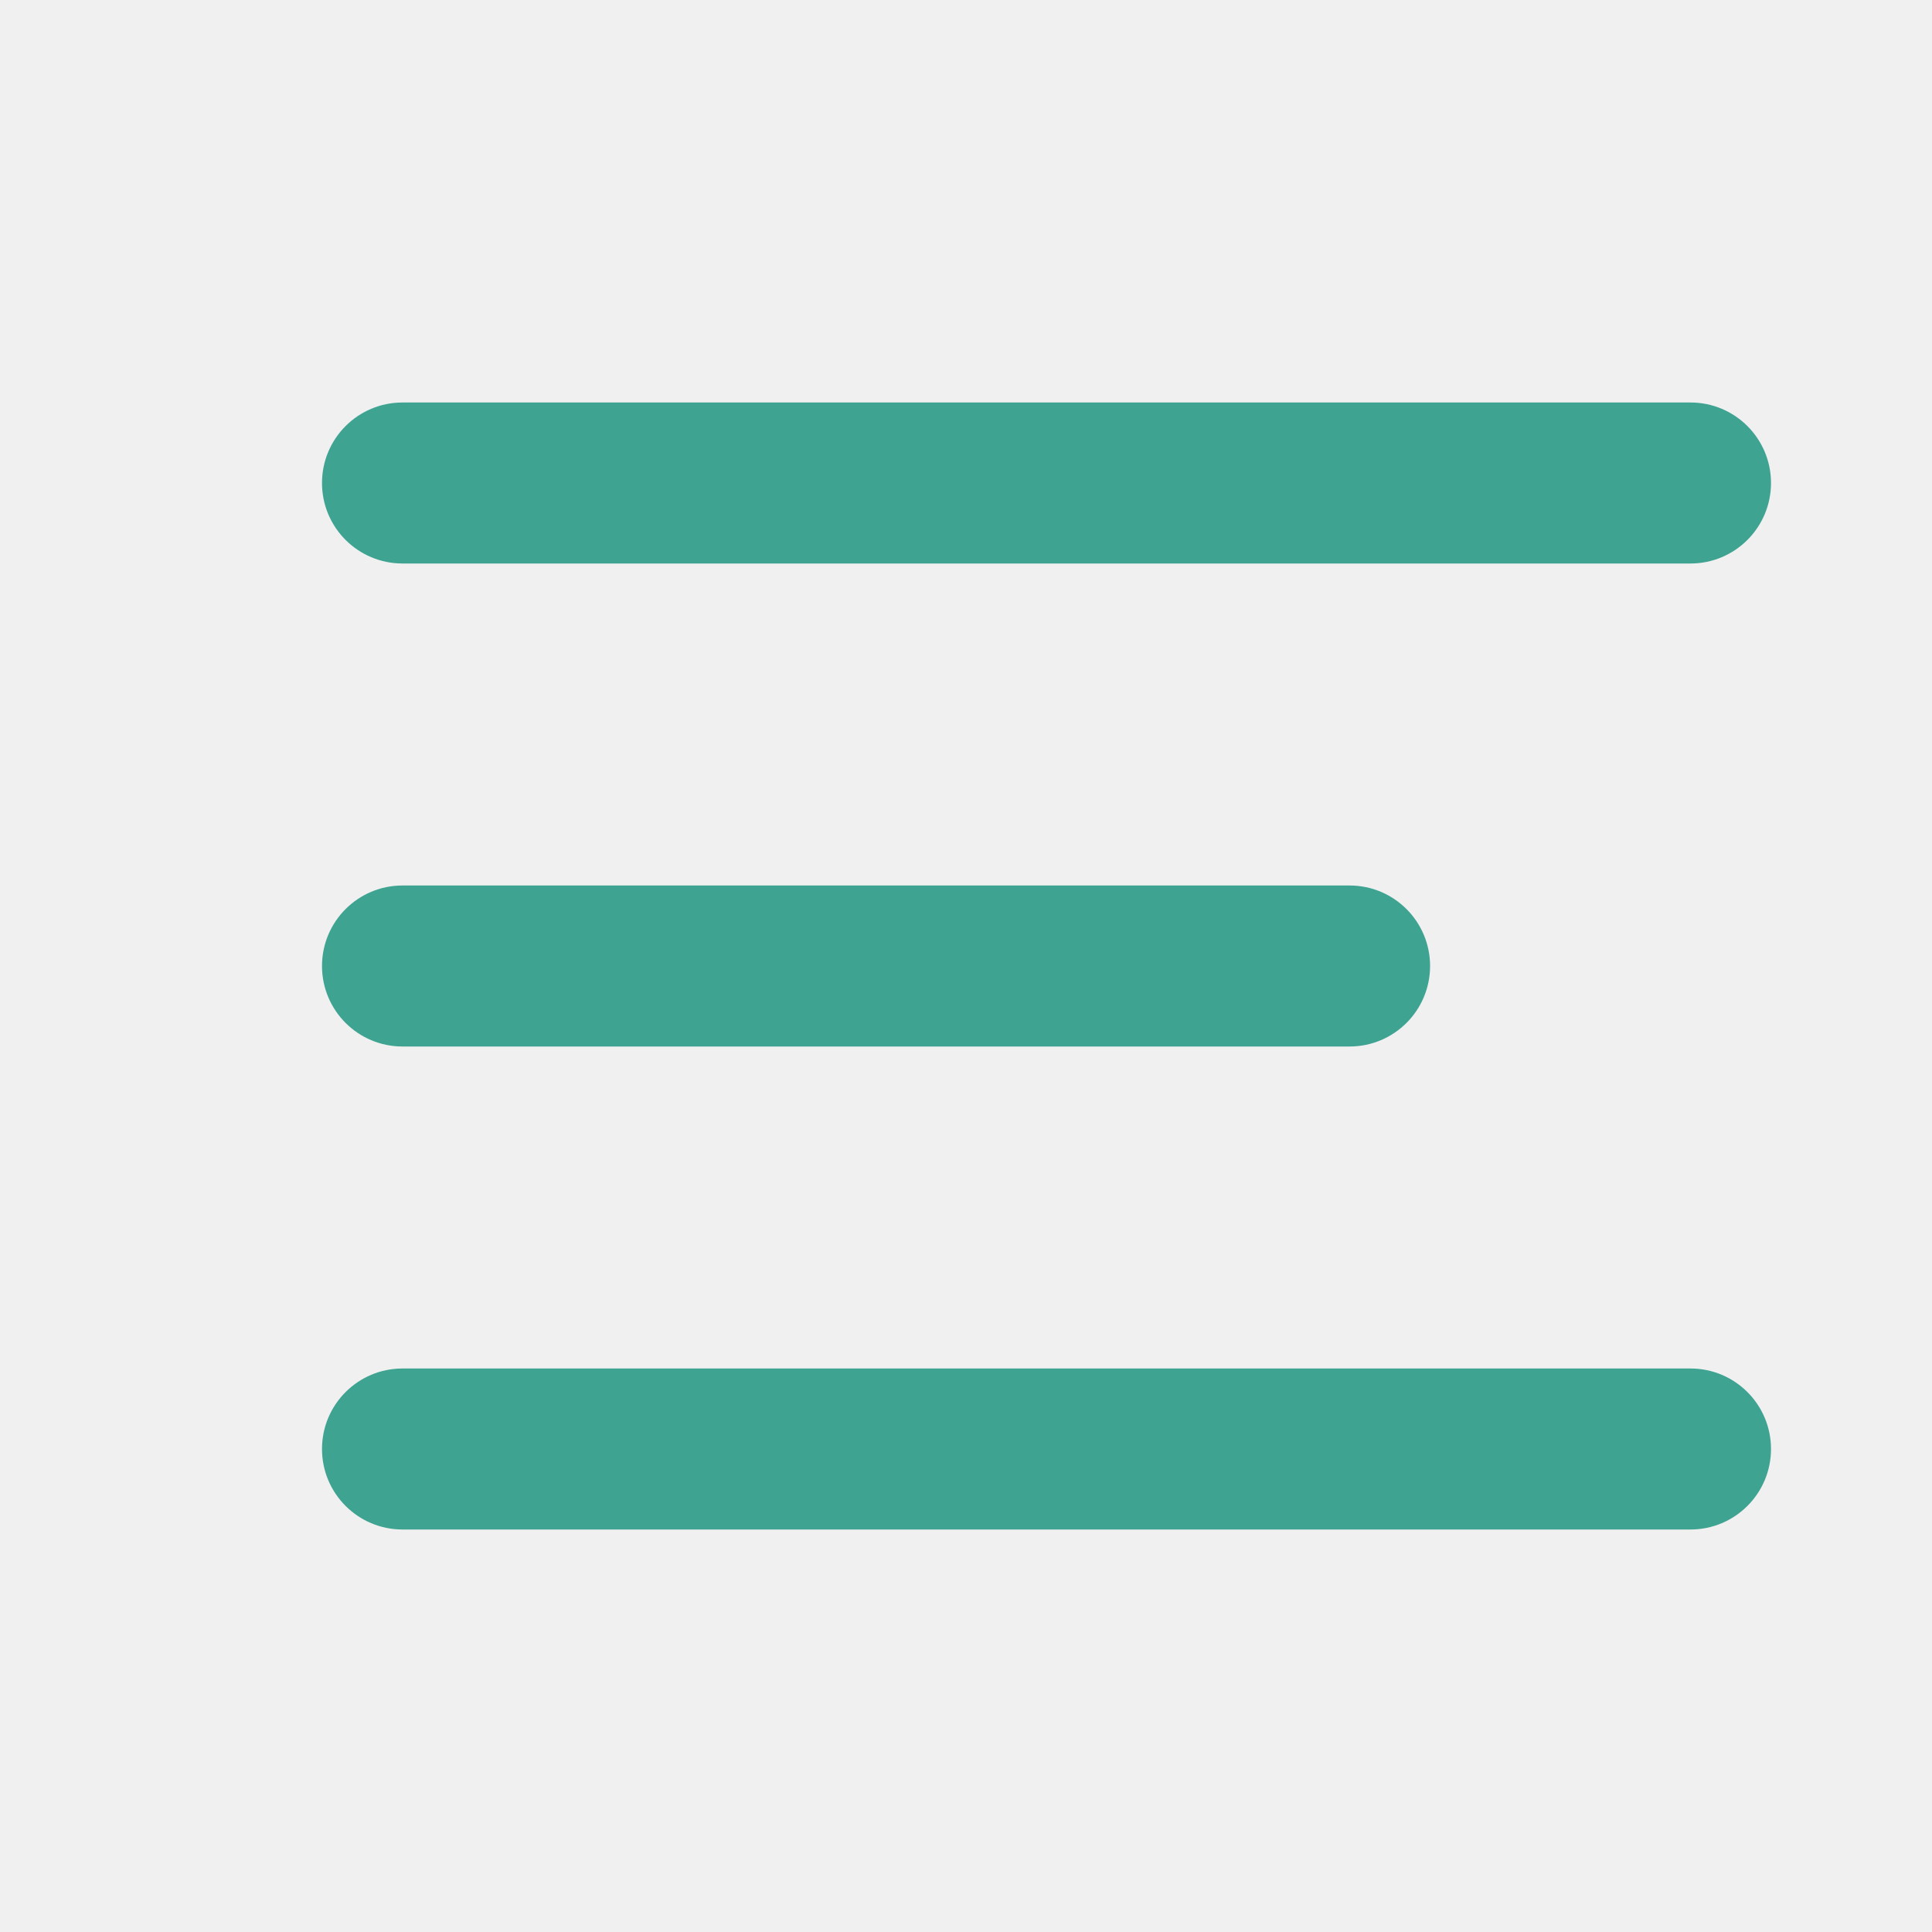
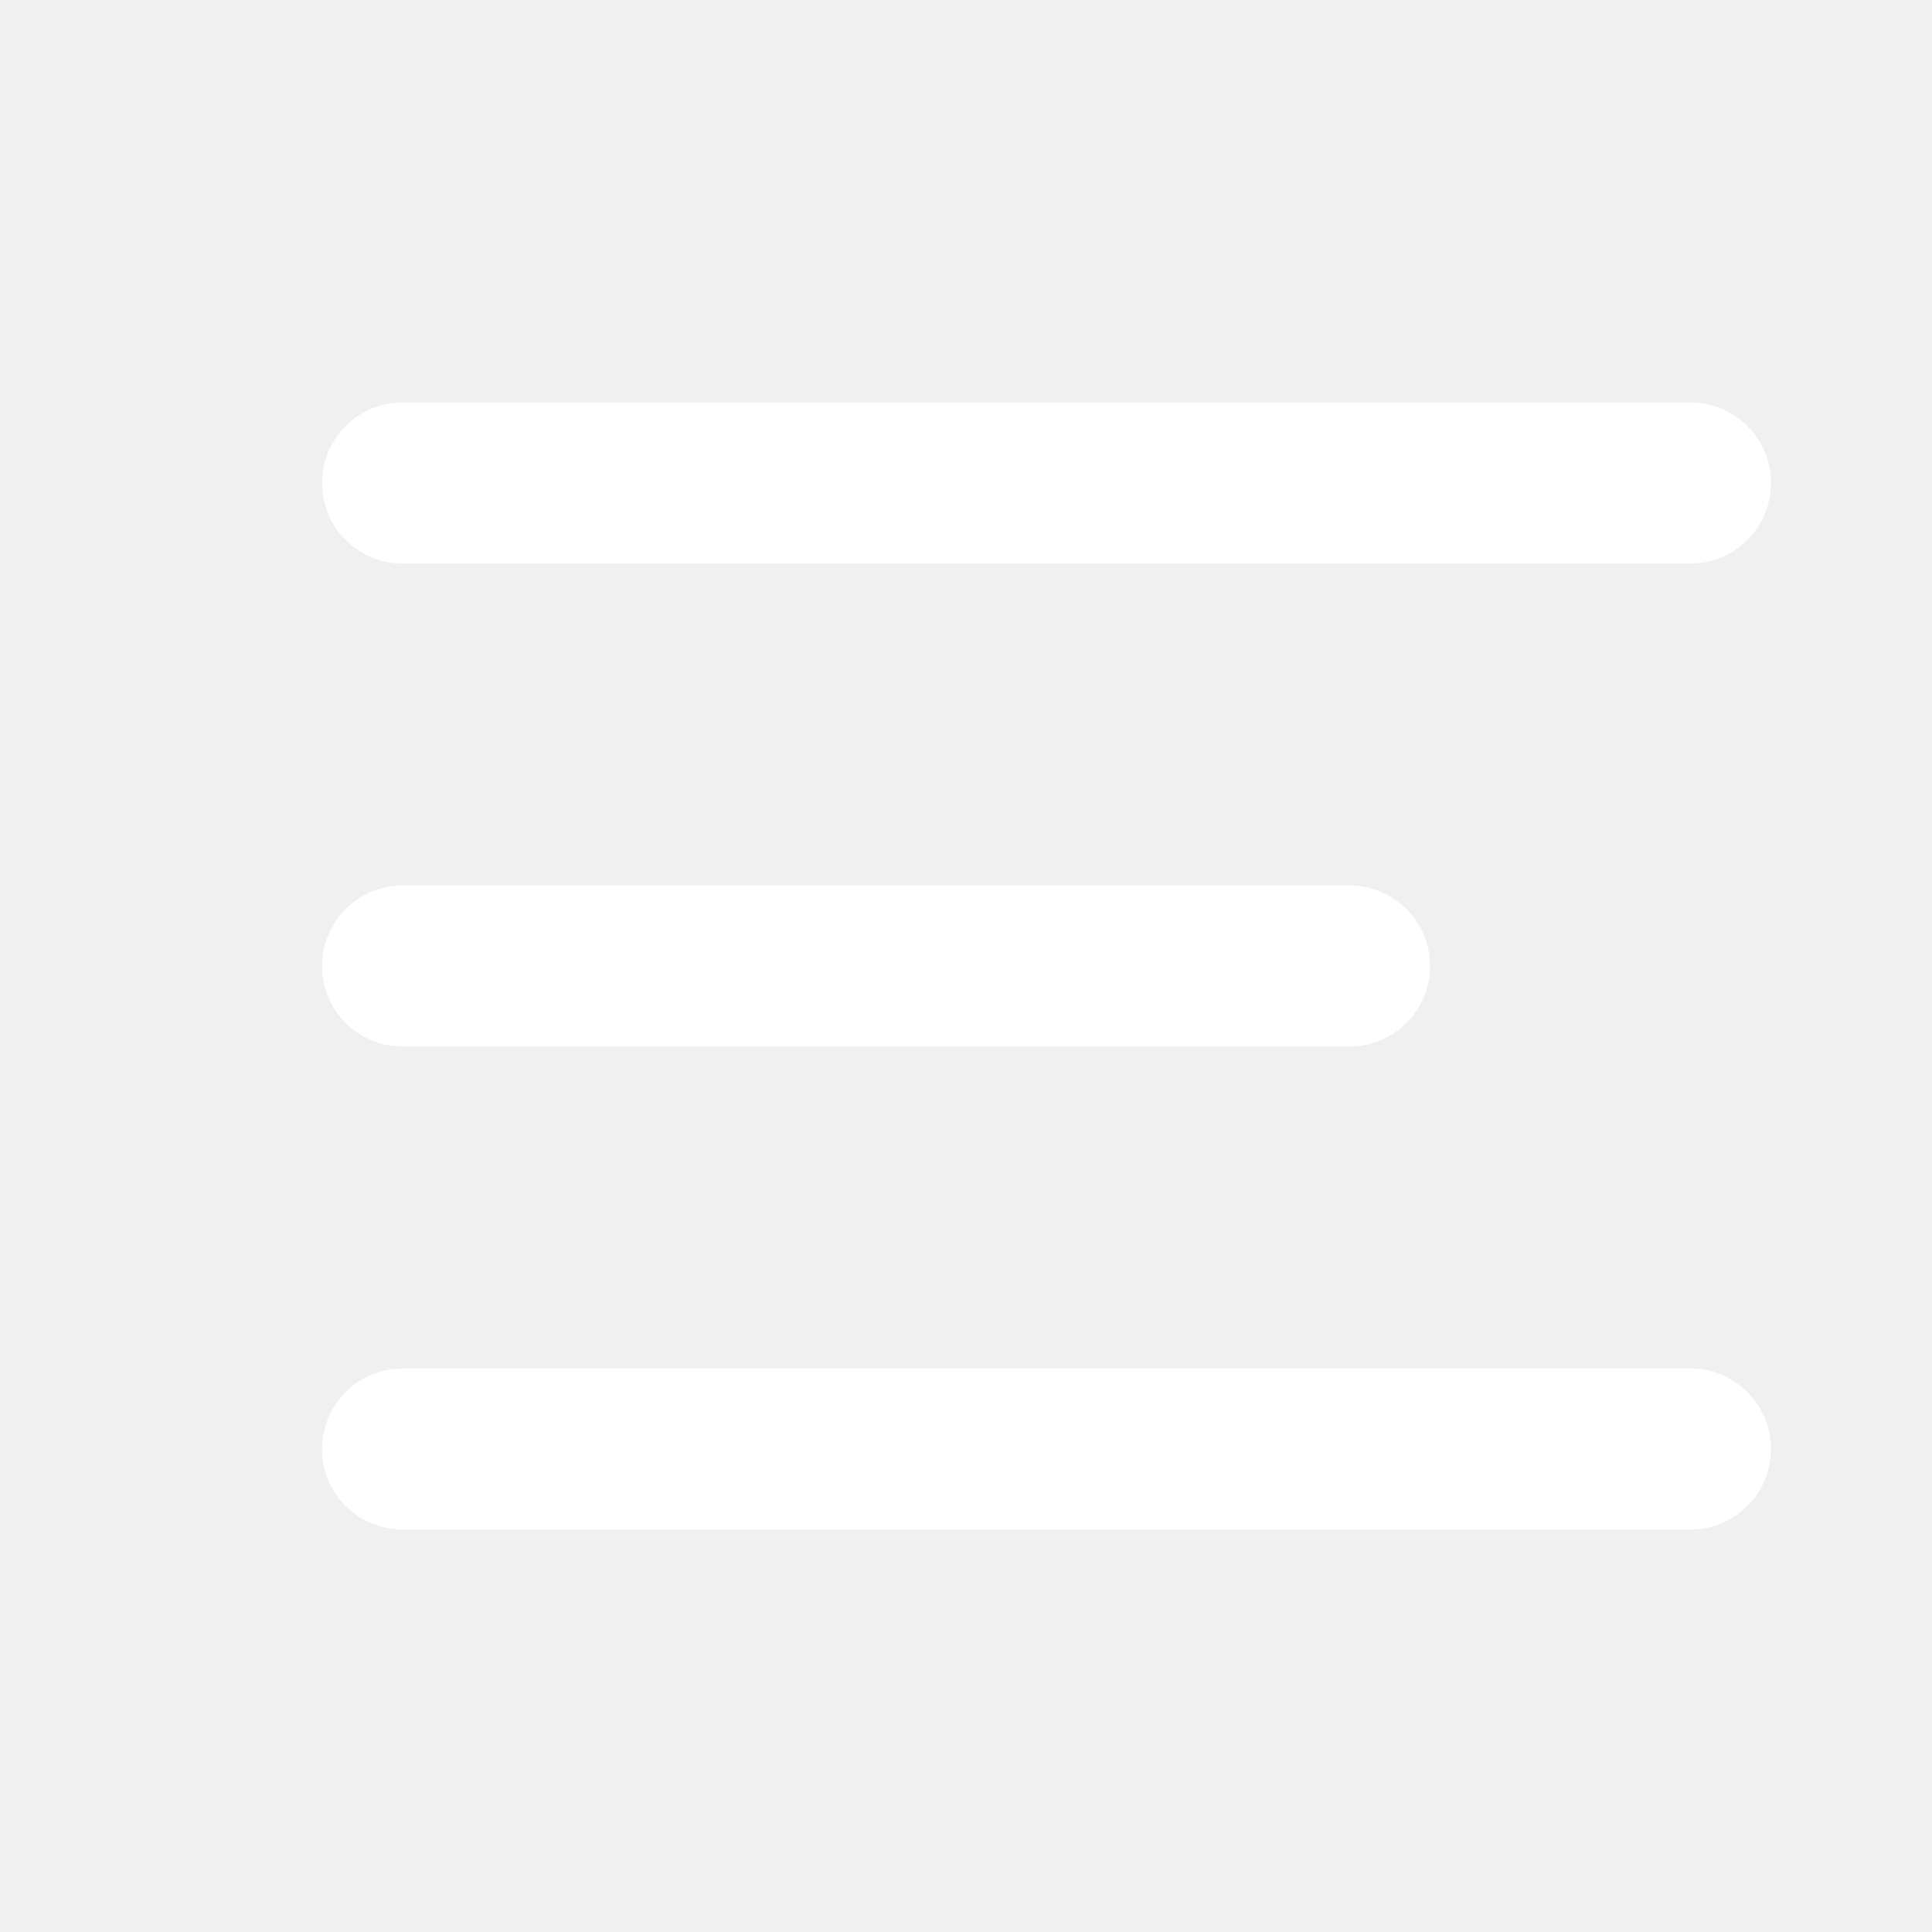
<svg xmlns="http://www.w3.org/2000/svg" width="24" height="24" viewBox="0 0 24 24">
-   <g fill="rgb(62 163 145)">
+   <g fill="#fff">
    <rect x="4" y="5" width="18" height="2" rx="1" />
    <rect x="4" y="11" width="13.765" height="2" rx="1" />
    <rect x="4" y="17" width="18" height="2" rx="1" />
  </g>
</svg>
